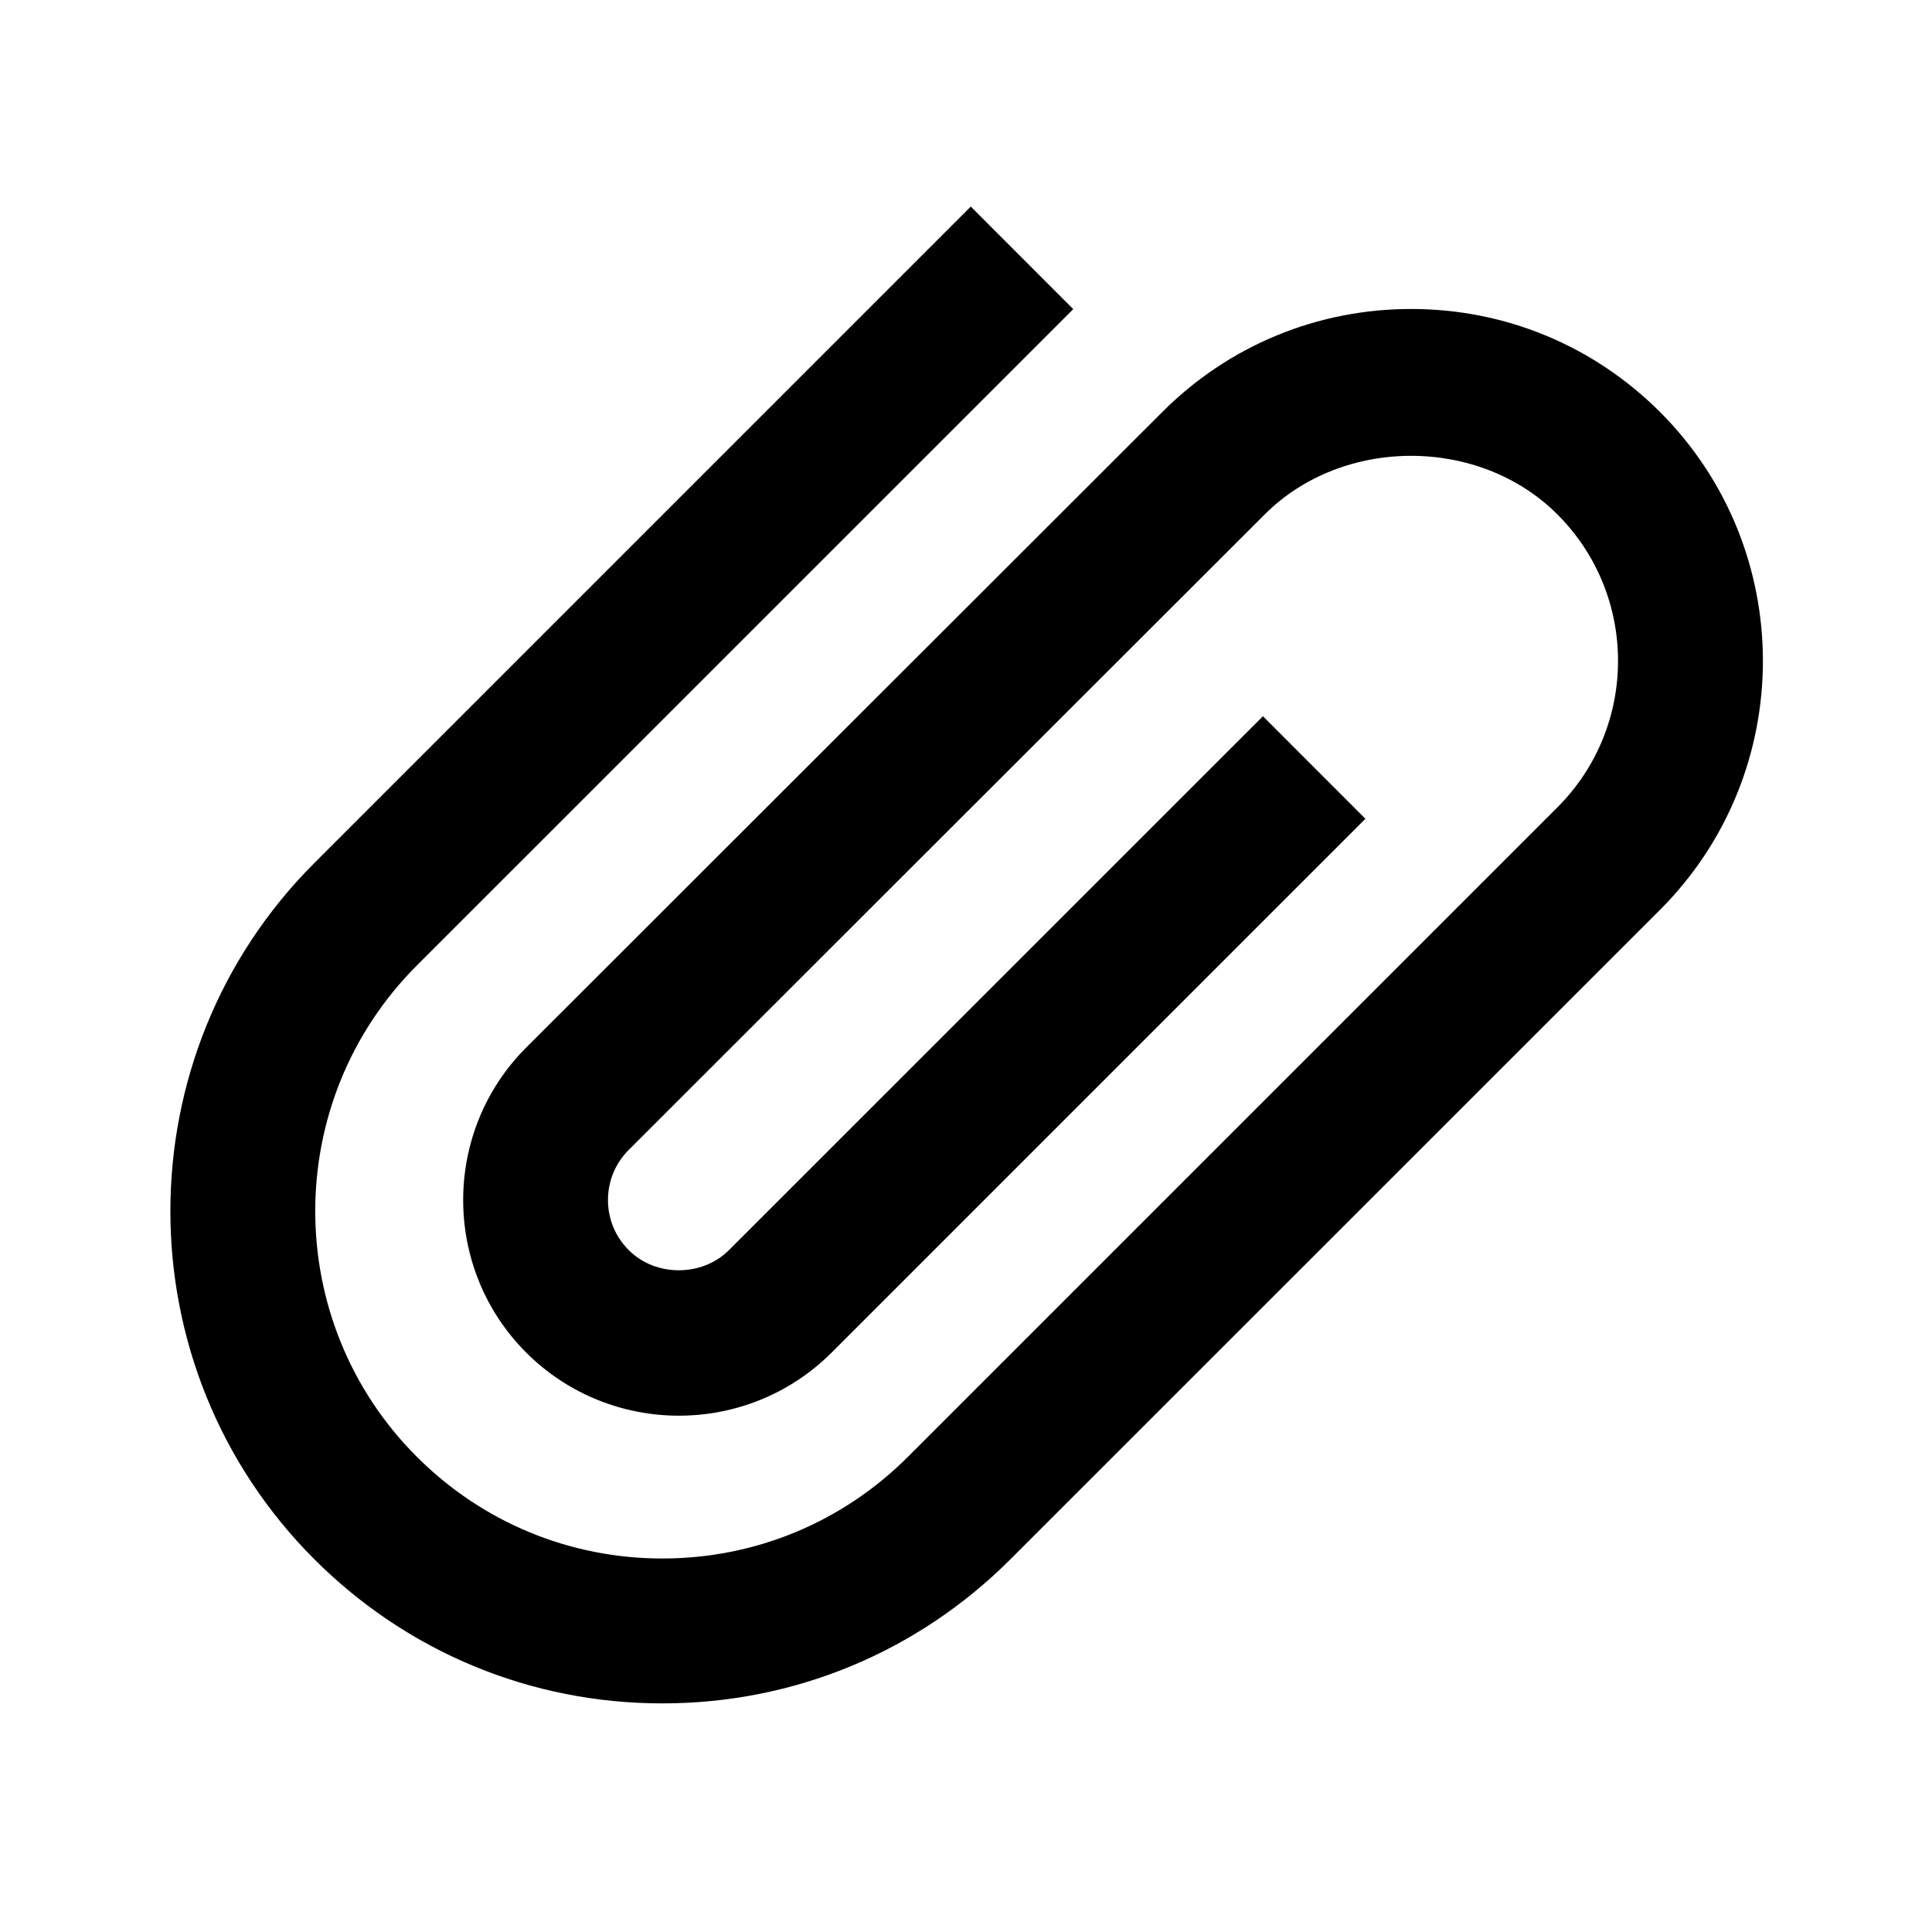
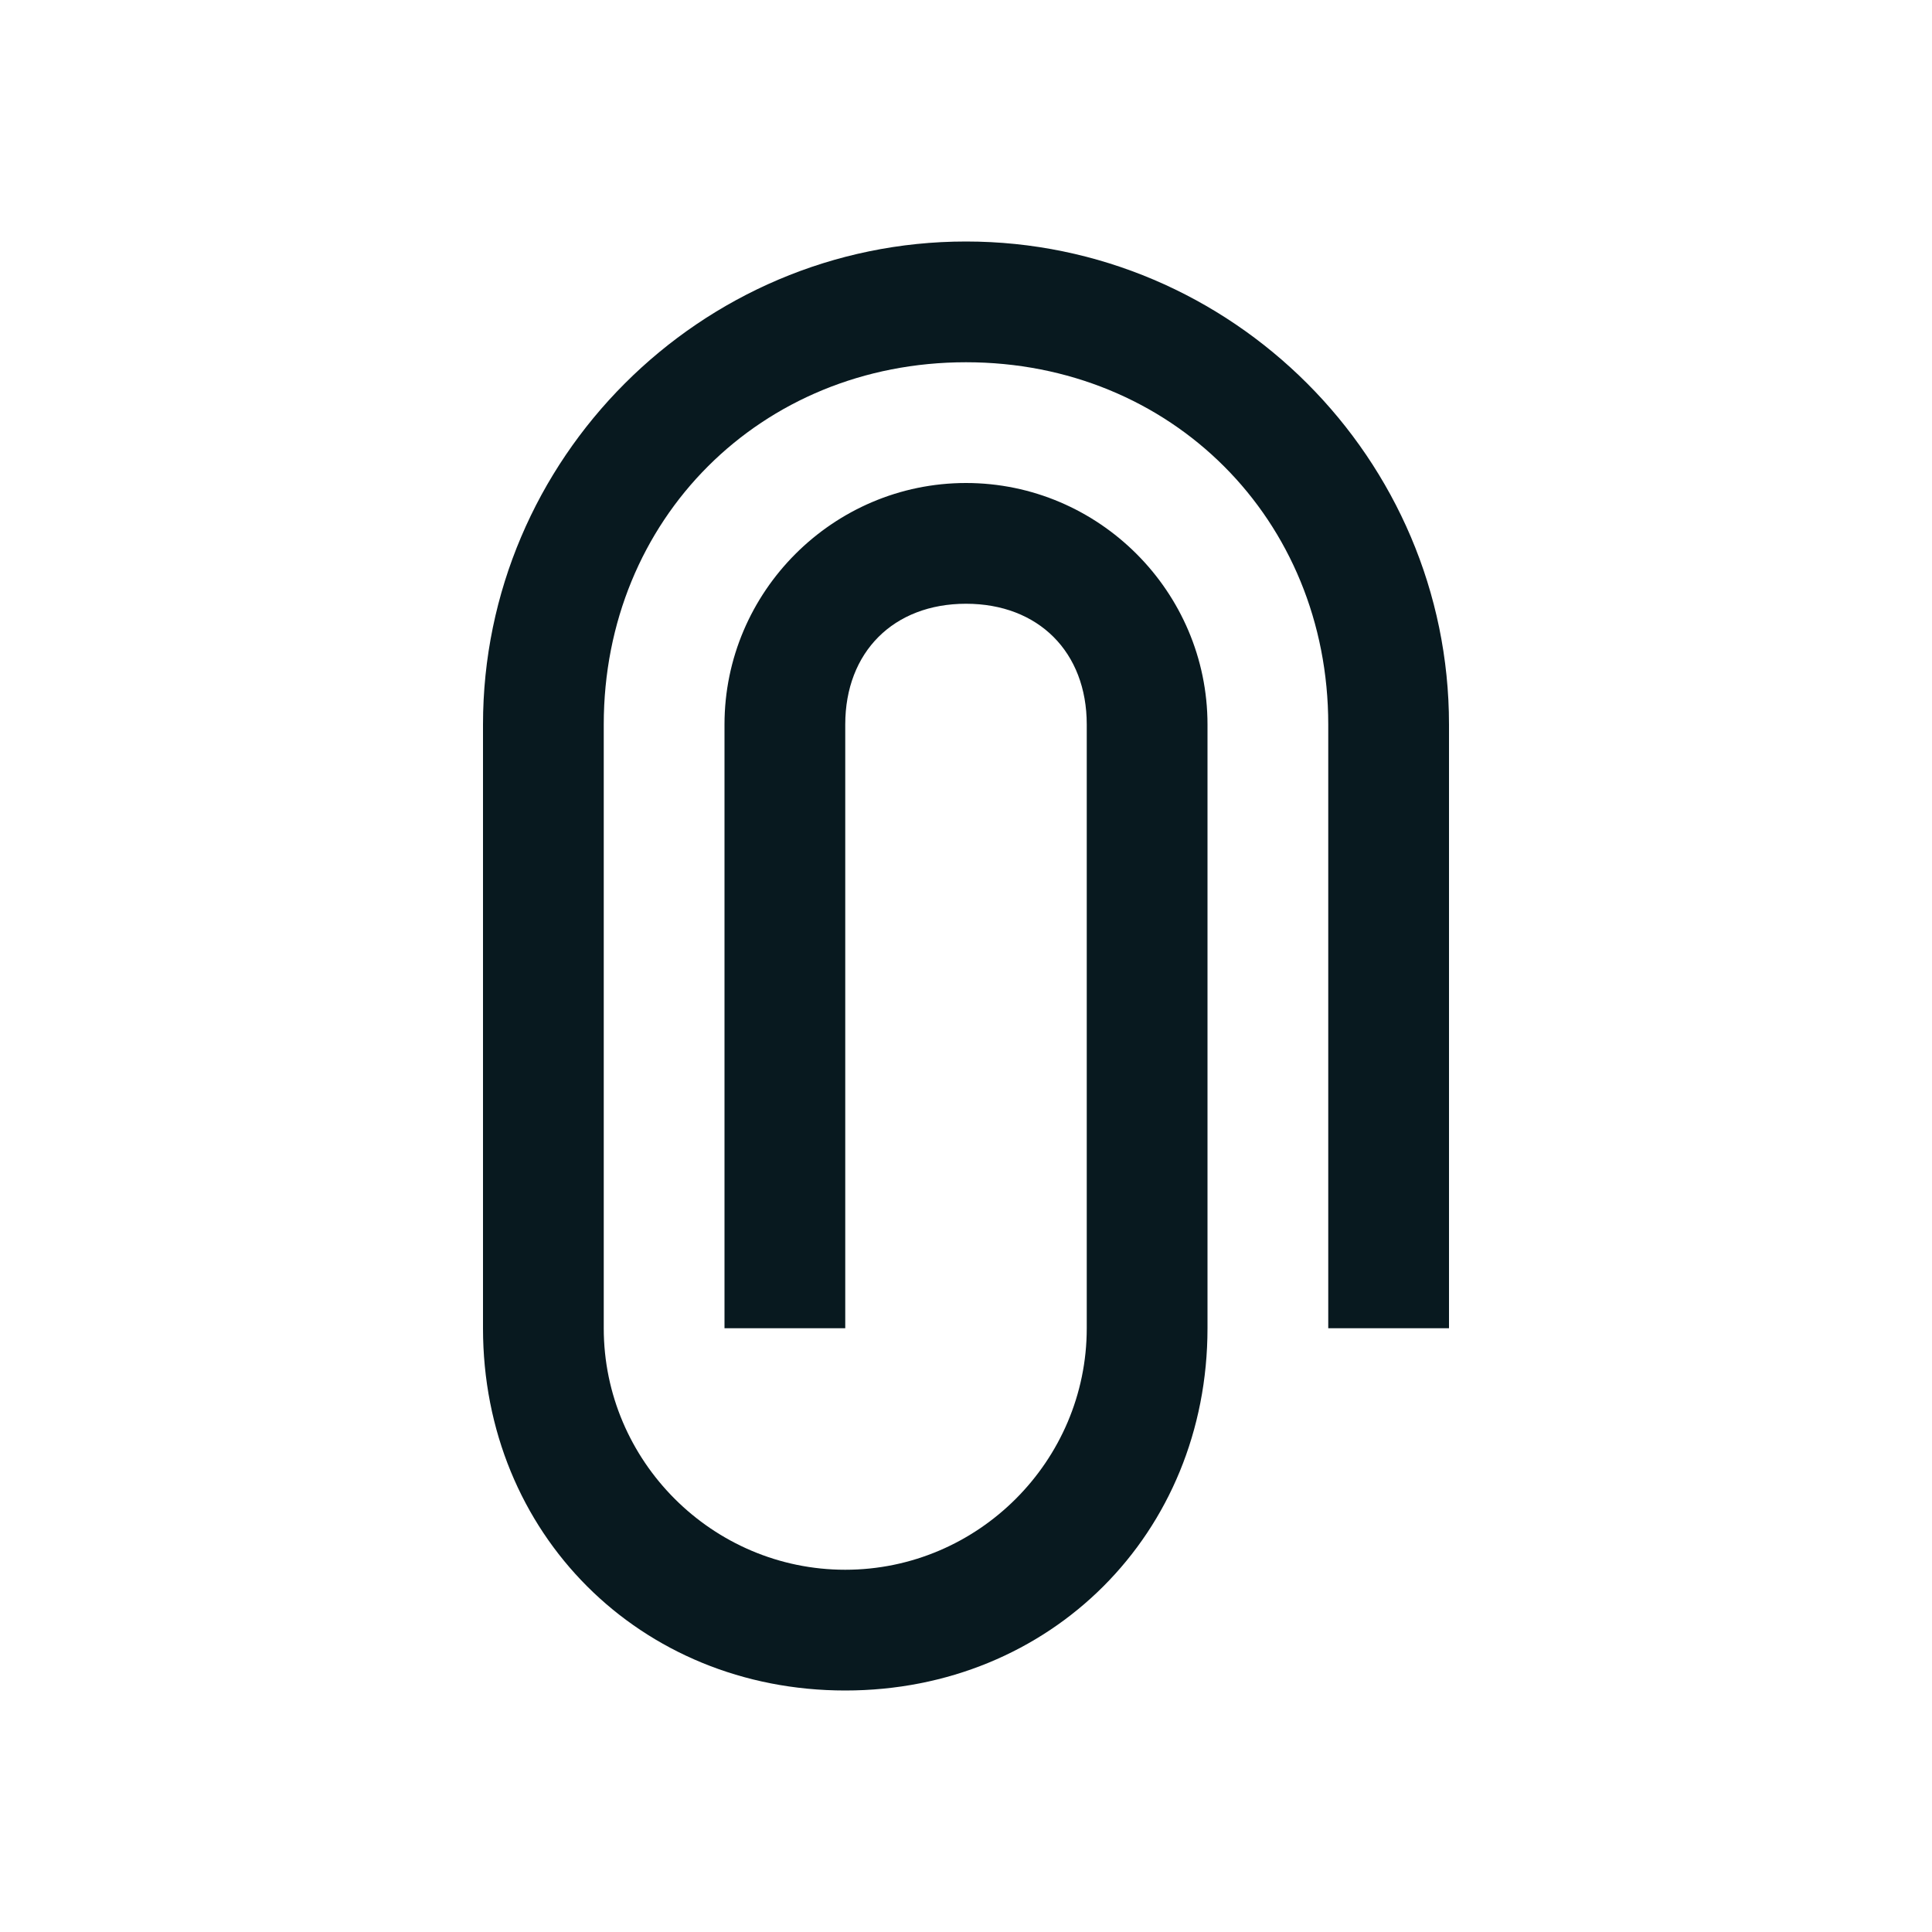
- <svg xmlns="http://www.w3.org/2000/svg" width="512px" height="512px" viewBox="0 0 512 512" version="1.1">
-   <g id="Page-1" stroke="none" stroke-width="1" fill="none" fill-rule="evenodd">
-     <g id="add" fill="#000000" transform="translate(45.152, 54.7456)">
-       <path d="M130.389,396.672 C95.552,396.672 62.784,383.104 38.144,358.464 C-12.715,307.605 -12.715,224.832 38.144,173.973 L212.117,-7.10542736e-15 L239.275,27.179 L65.301,201.131 C29.419,237.035 29.419,295.424 65.301,331.307 C82.688,348.693 105.813,358.272 130.389,358.272 C154.965,358.272 178.091,348.693 195.477,331.307 L367.595,159.189 C388.992,137.792 388.992,102.997 367.595,81.6 C346.859,60.843 310.699,60.907 290.005,81.579 L121.451,250.005 C117.909,253.547 115.968,258.261 115.968,263.275 C115.968,268.288 117.909,273.003 121.472,276.544 C128.555,283.691 140.949,283.648 148.032,276.544 L289.536,135.061 L316.693,162.24 L175.211,303.723 C152.875,326.016 116.608,325.973 94.315,303.723 C72.021,281.429 72.021,245.12 94.315,222.848 L262.869,54.443 C280.448,36.843 303.893,27.136 328.811,27.136 C353.707,27.136 377.131,36.821 394.773,54.443 C431.125,90.816 431.125,149.995 394.773,186.368 L222.635,358.464 C197.995,383.104 165.248,396.672 130.389,396.672" id="attach" />
-     </g>
-   </g>
+ <svg xmlns="http://www.w3.org/2000/svg" version="1.1" id="power_grey" x="0px" y="0px" viewBox="0 0 16 16" style="enable-background:new 0 0 16 16;" xml:space="preserve">
+   <style type="text/css">
+ 	.st0{fill:#08191F;}
+ 	.st1{clip-path:url(#SVGID_00000098212971046661881090000016444124527652647086_);}
+ 	.st2{fill-rule:evenodd;clip-rule:evenodd;fill:#08191F;}
+ </style>
+   <path class="st0" d="M8,2C5.8,2,4,3.8,4,6v5c0,1.7,1.3,3,3,3s3-1.3,3-3V9.4V8.2V6c0-1.1-0.9-2-2-2S6,4.9,6,6v3.3v0.2V11h1V9.9V9V8.8  V8V7.7V6c0-0.6,0.4-1,1-1s1,0.4,1,1v1.7v1.1v0v1V11c0,1.1-0.9,2-2,2s-2-0.9-2-2V6c0-1.7,1.3-3,3-3s3,1.3,3,3v2.6V11h1V6  C12,3.8,10.2,2,8,2z" />
</svg>
